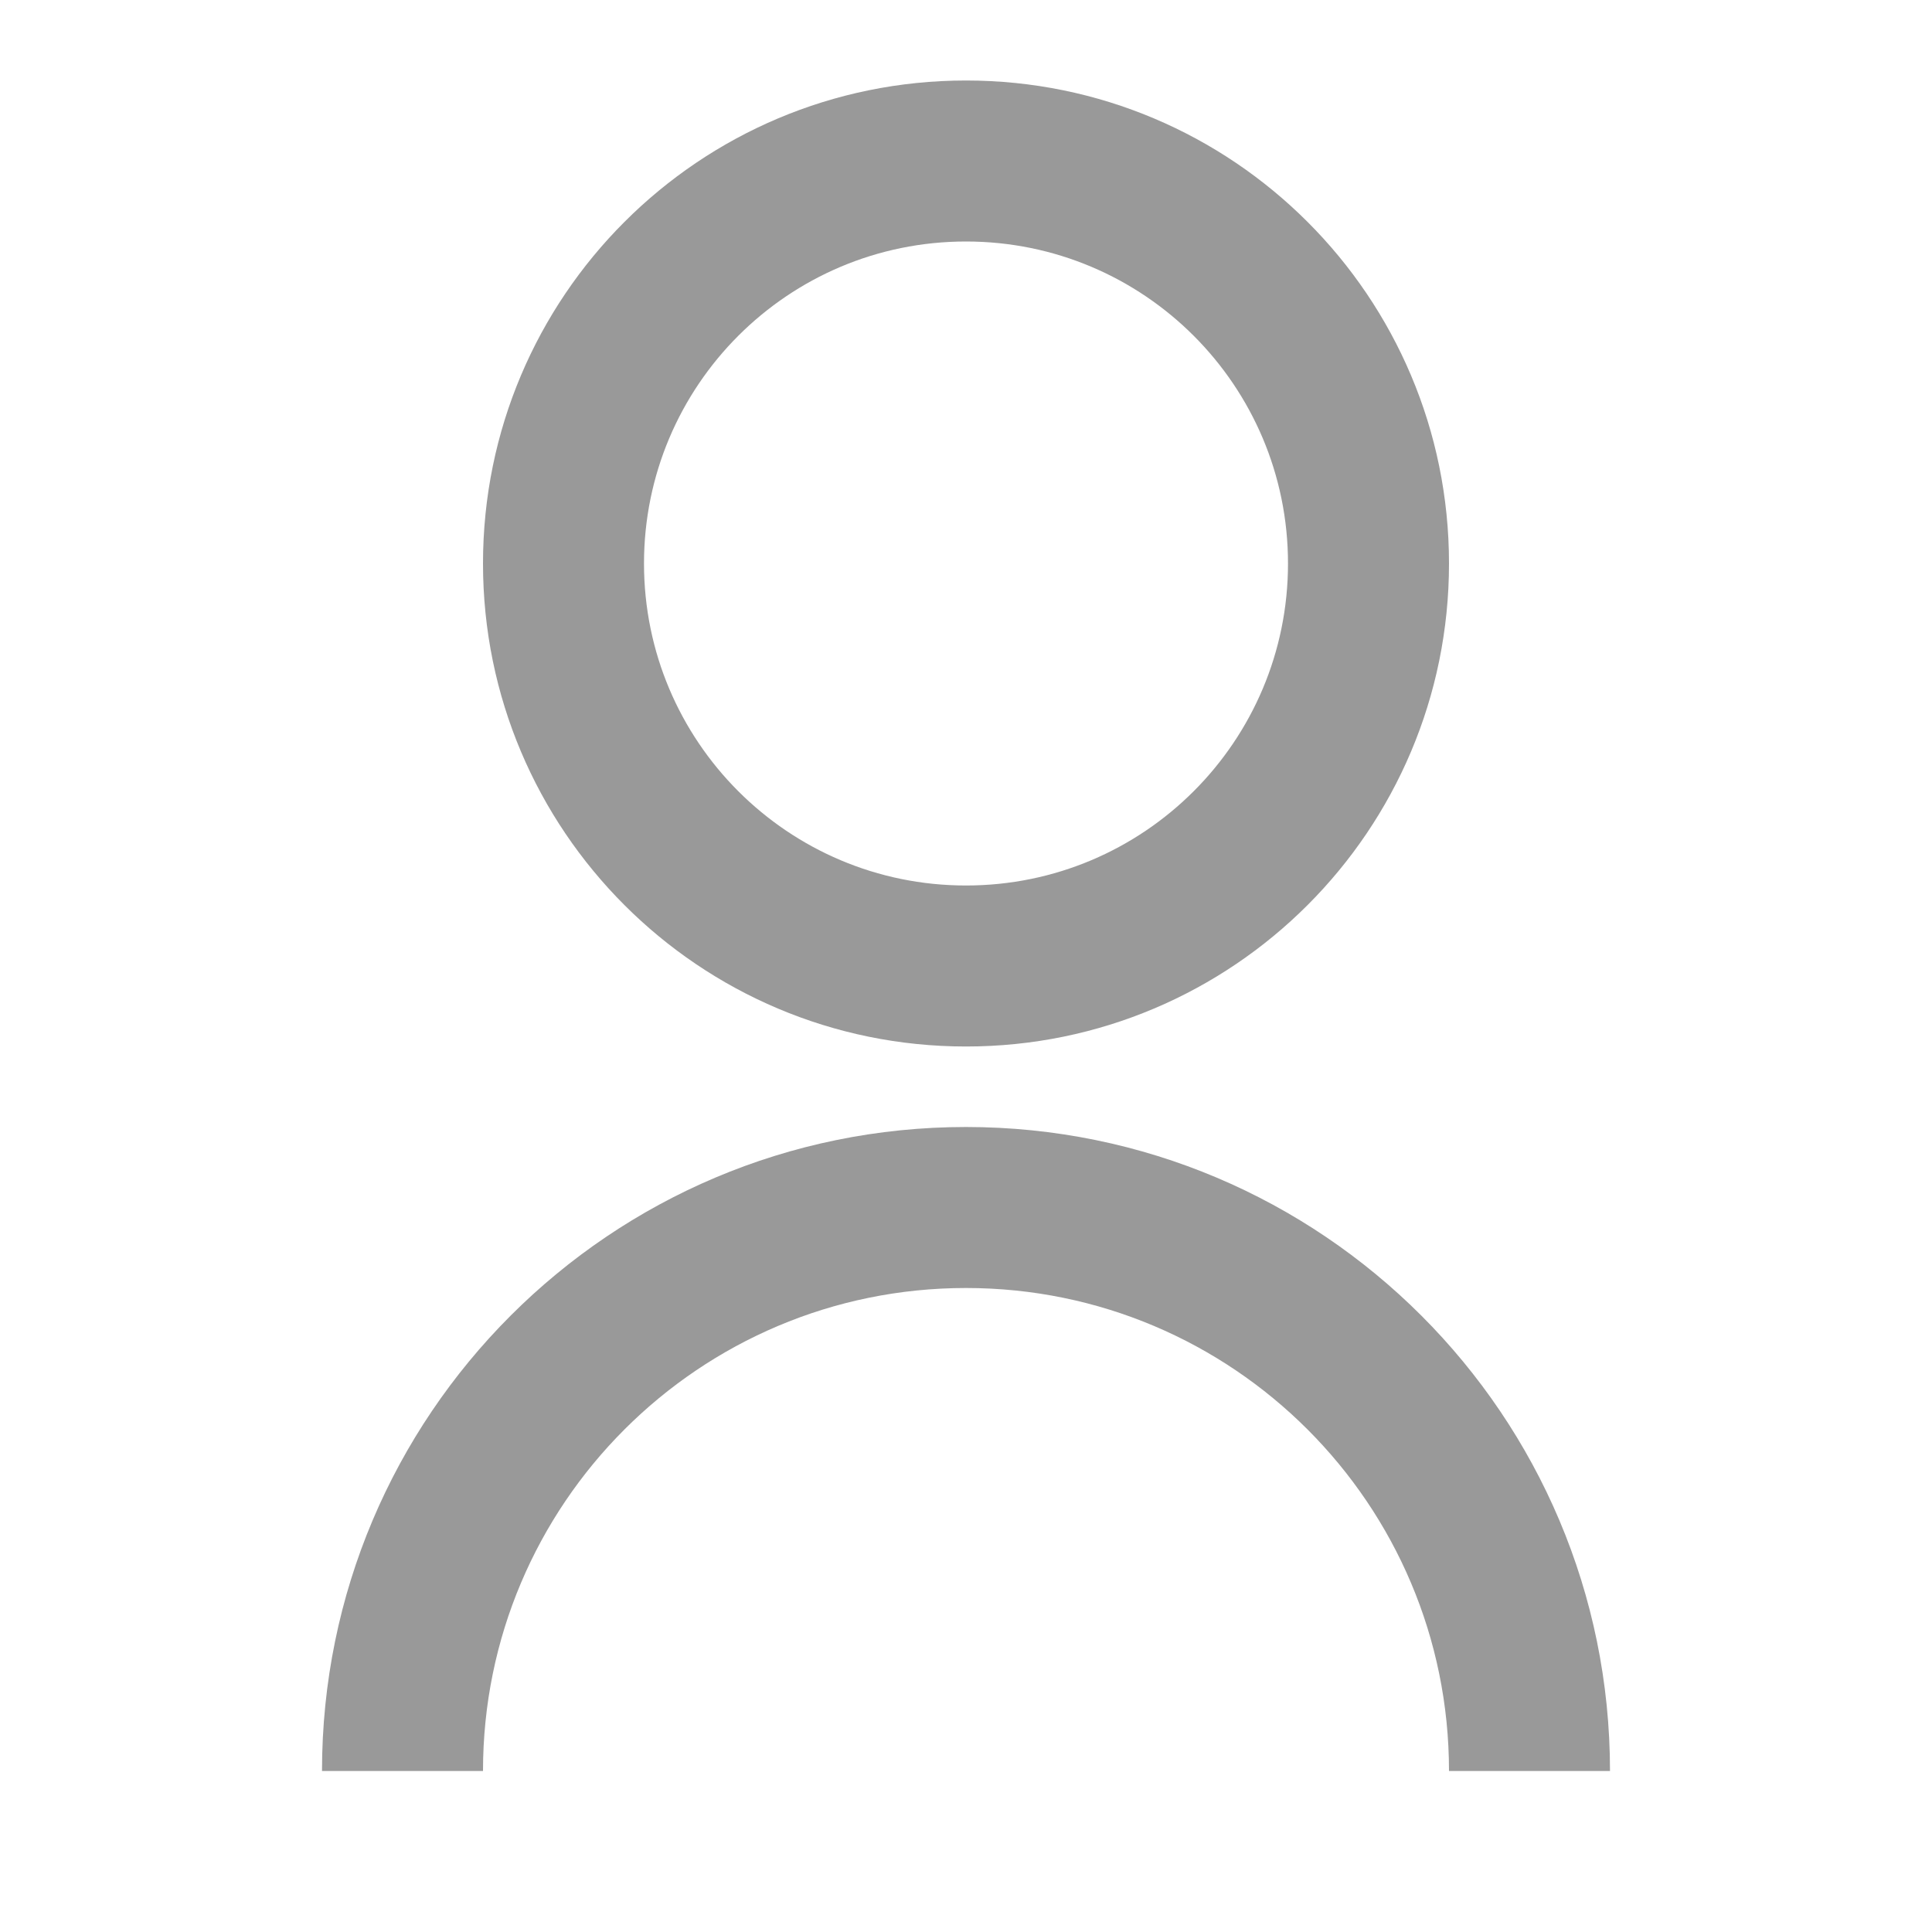
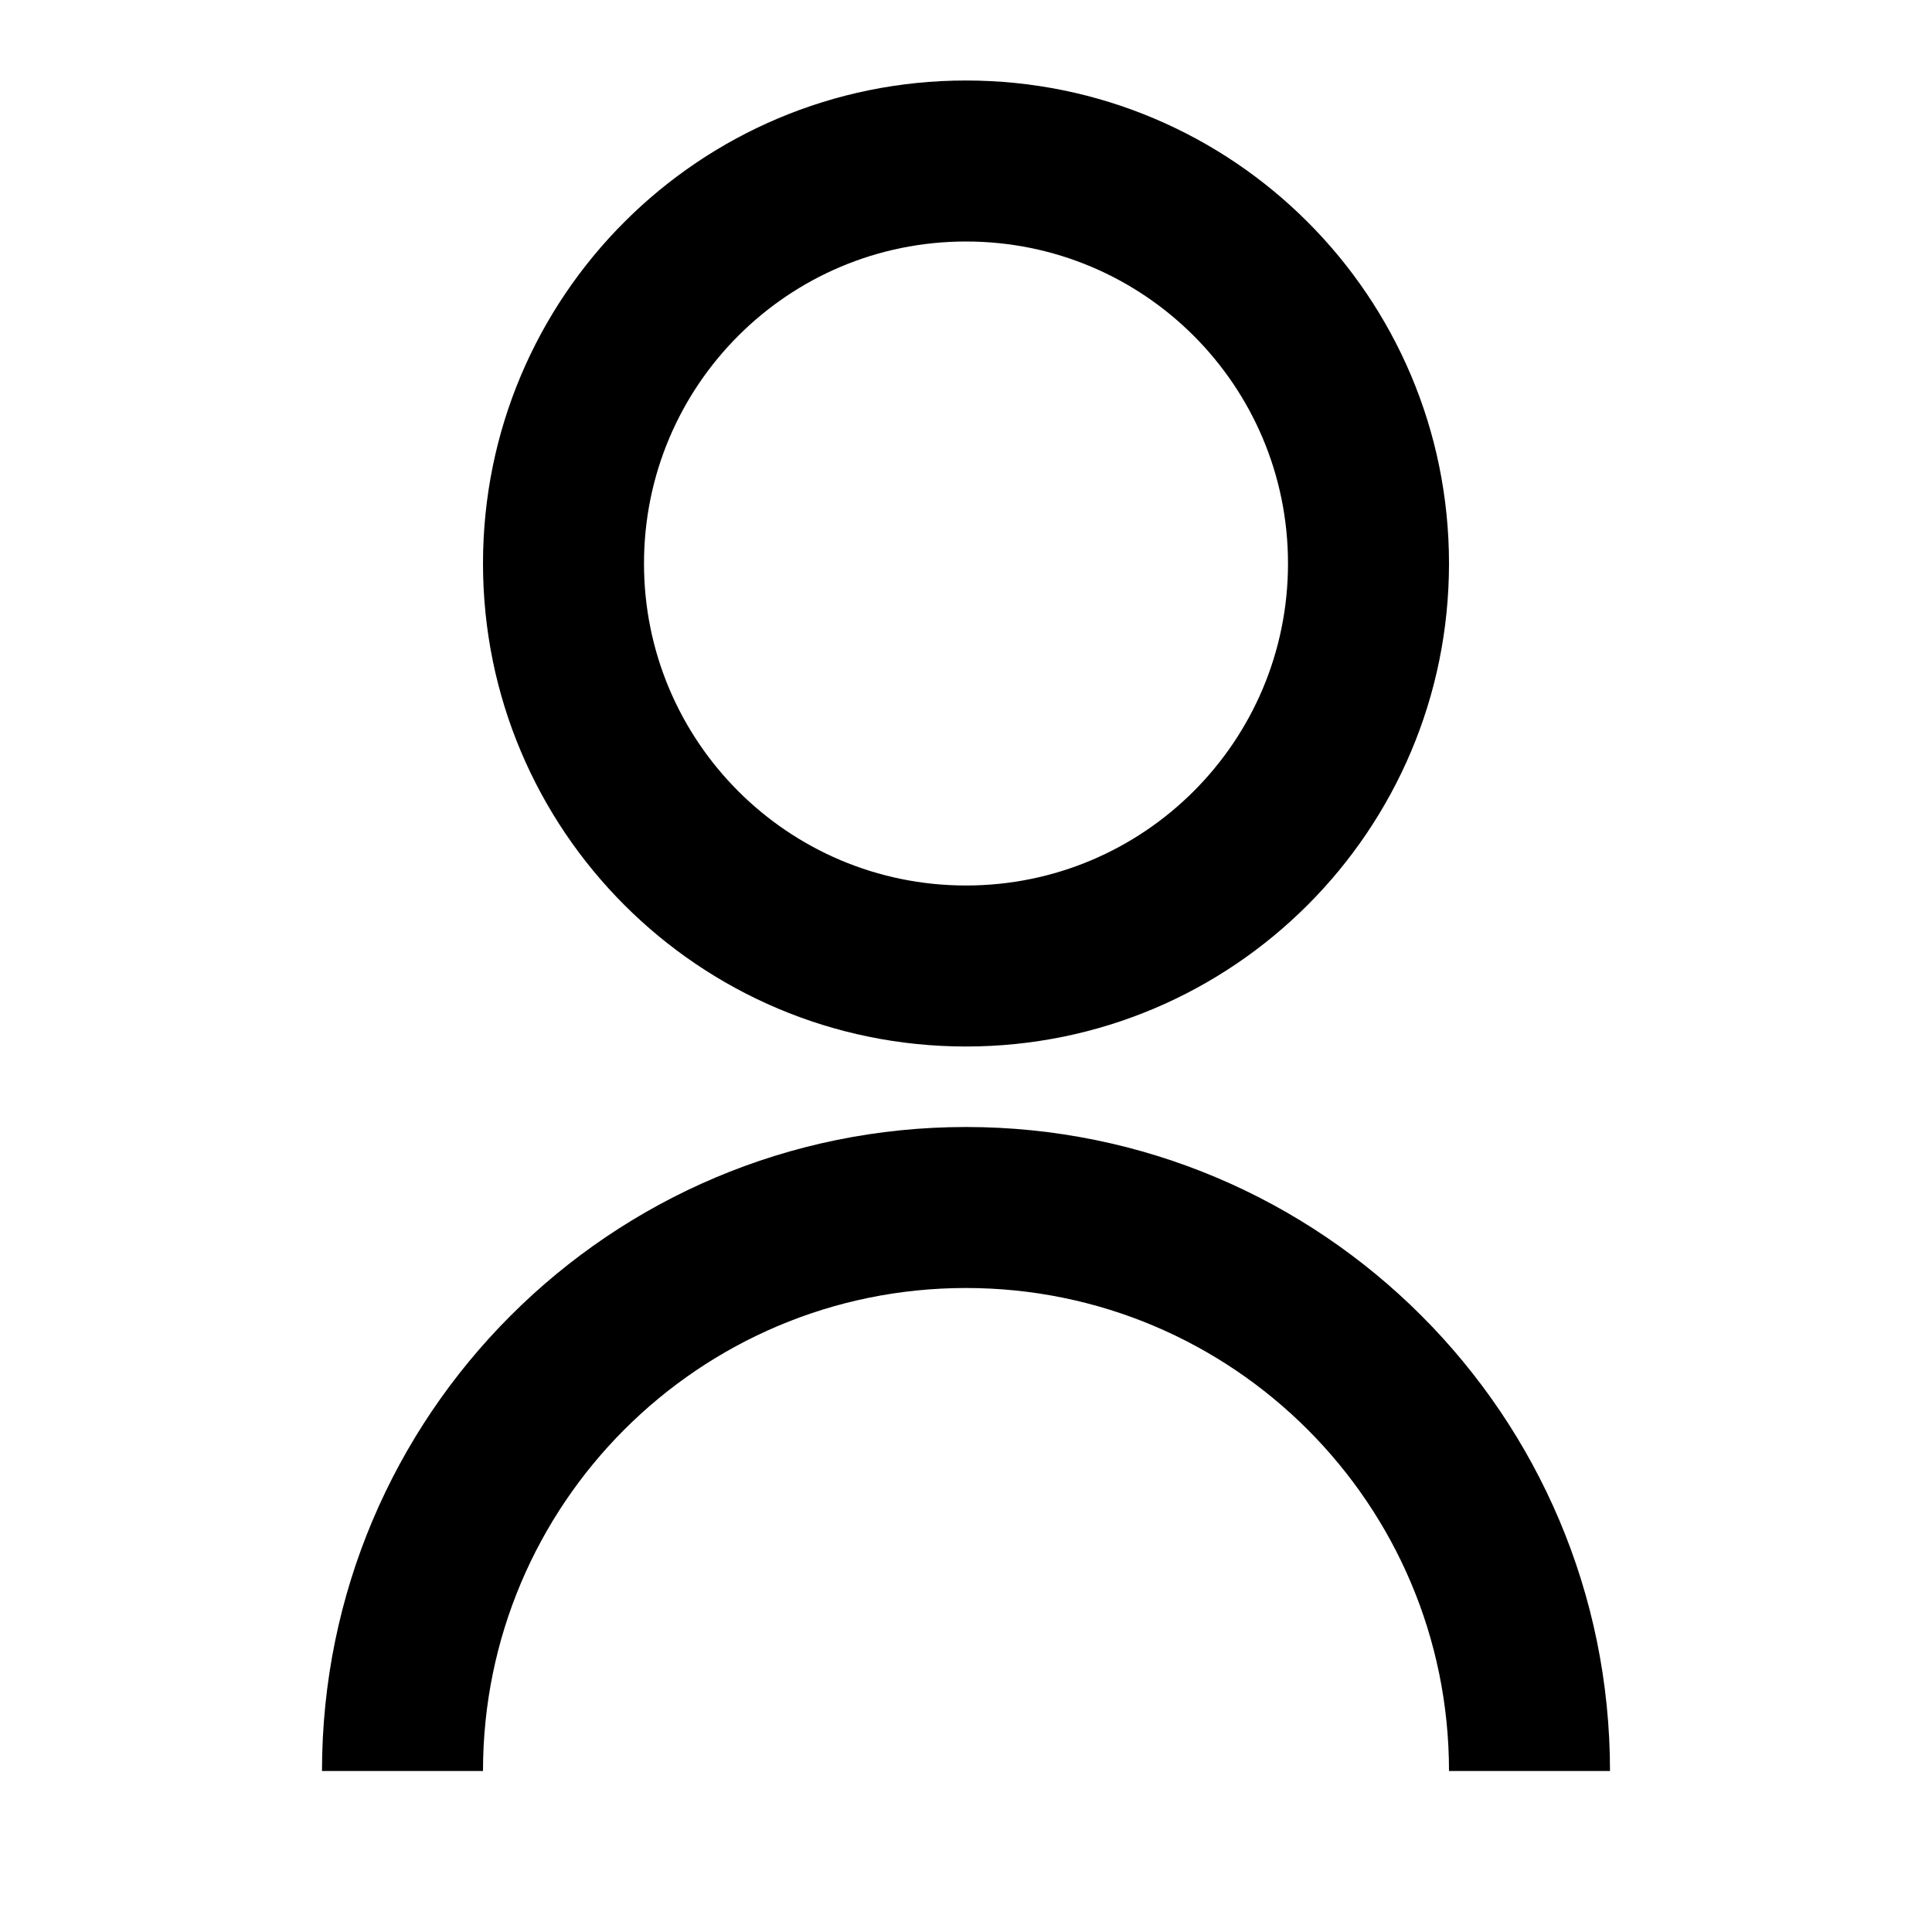
<svg xmlns="http://www.w3.org/2000/svg" width="24" height="24" viewBox="0 0 24 24" fill="currentColor">
-   <path d="M4 22C4 17.582 7.582 14 12 14C16.418 14 20 17.582 20 22H18C18 18.686 15.314 16 12 16C8.686 16 6 18.686 6 22H4ZM12 13C8.685 13 6 10.315 6 7C6 3.685 8.685 1 12 1C15.315 1 18 3.685 18 7C18 10.315 15.315 13 12 13ZM12 11C14.21 11 16 9.21 16 7C16 4.79 14.21 3 12 3C9.79 3 8 4.79 8 7C8 9.21 9.79 11 12 11Z" fill="currentColor" fill-opacity="0.4" />
+   <path d="M4 22C4 17.582 7.582 14 12 14C16.418 14 20 17.582 20 22H18C18 18.686 15.314 16 12 16C8.686 16 6 18.686 6 22H4ZM12 13C8.685 13 6 10.315 6 7C6 3.685 8.685 1 12 1C15.315 1 18 3.685 18 7C18 10.315 15.315 13 12 13ZM12 11C14.21 11 16 9.21 16 7C16 4.79 14.21 3 12 3C9.79 3 8 4.79 8 7C8 9.21 9.79 11 12 11Z" fill="currentColor" fill-opacity="1" />
</svg>
